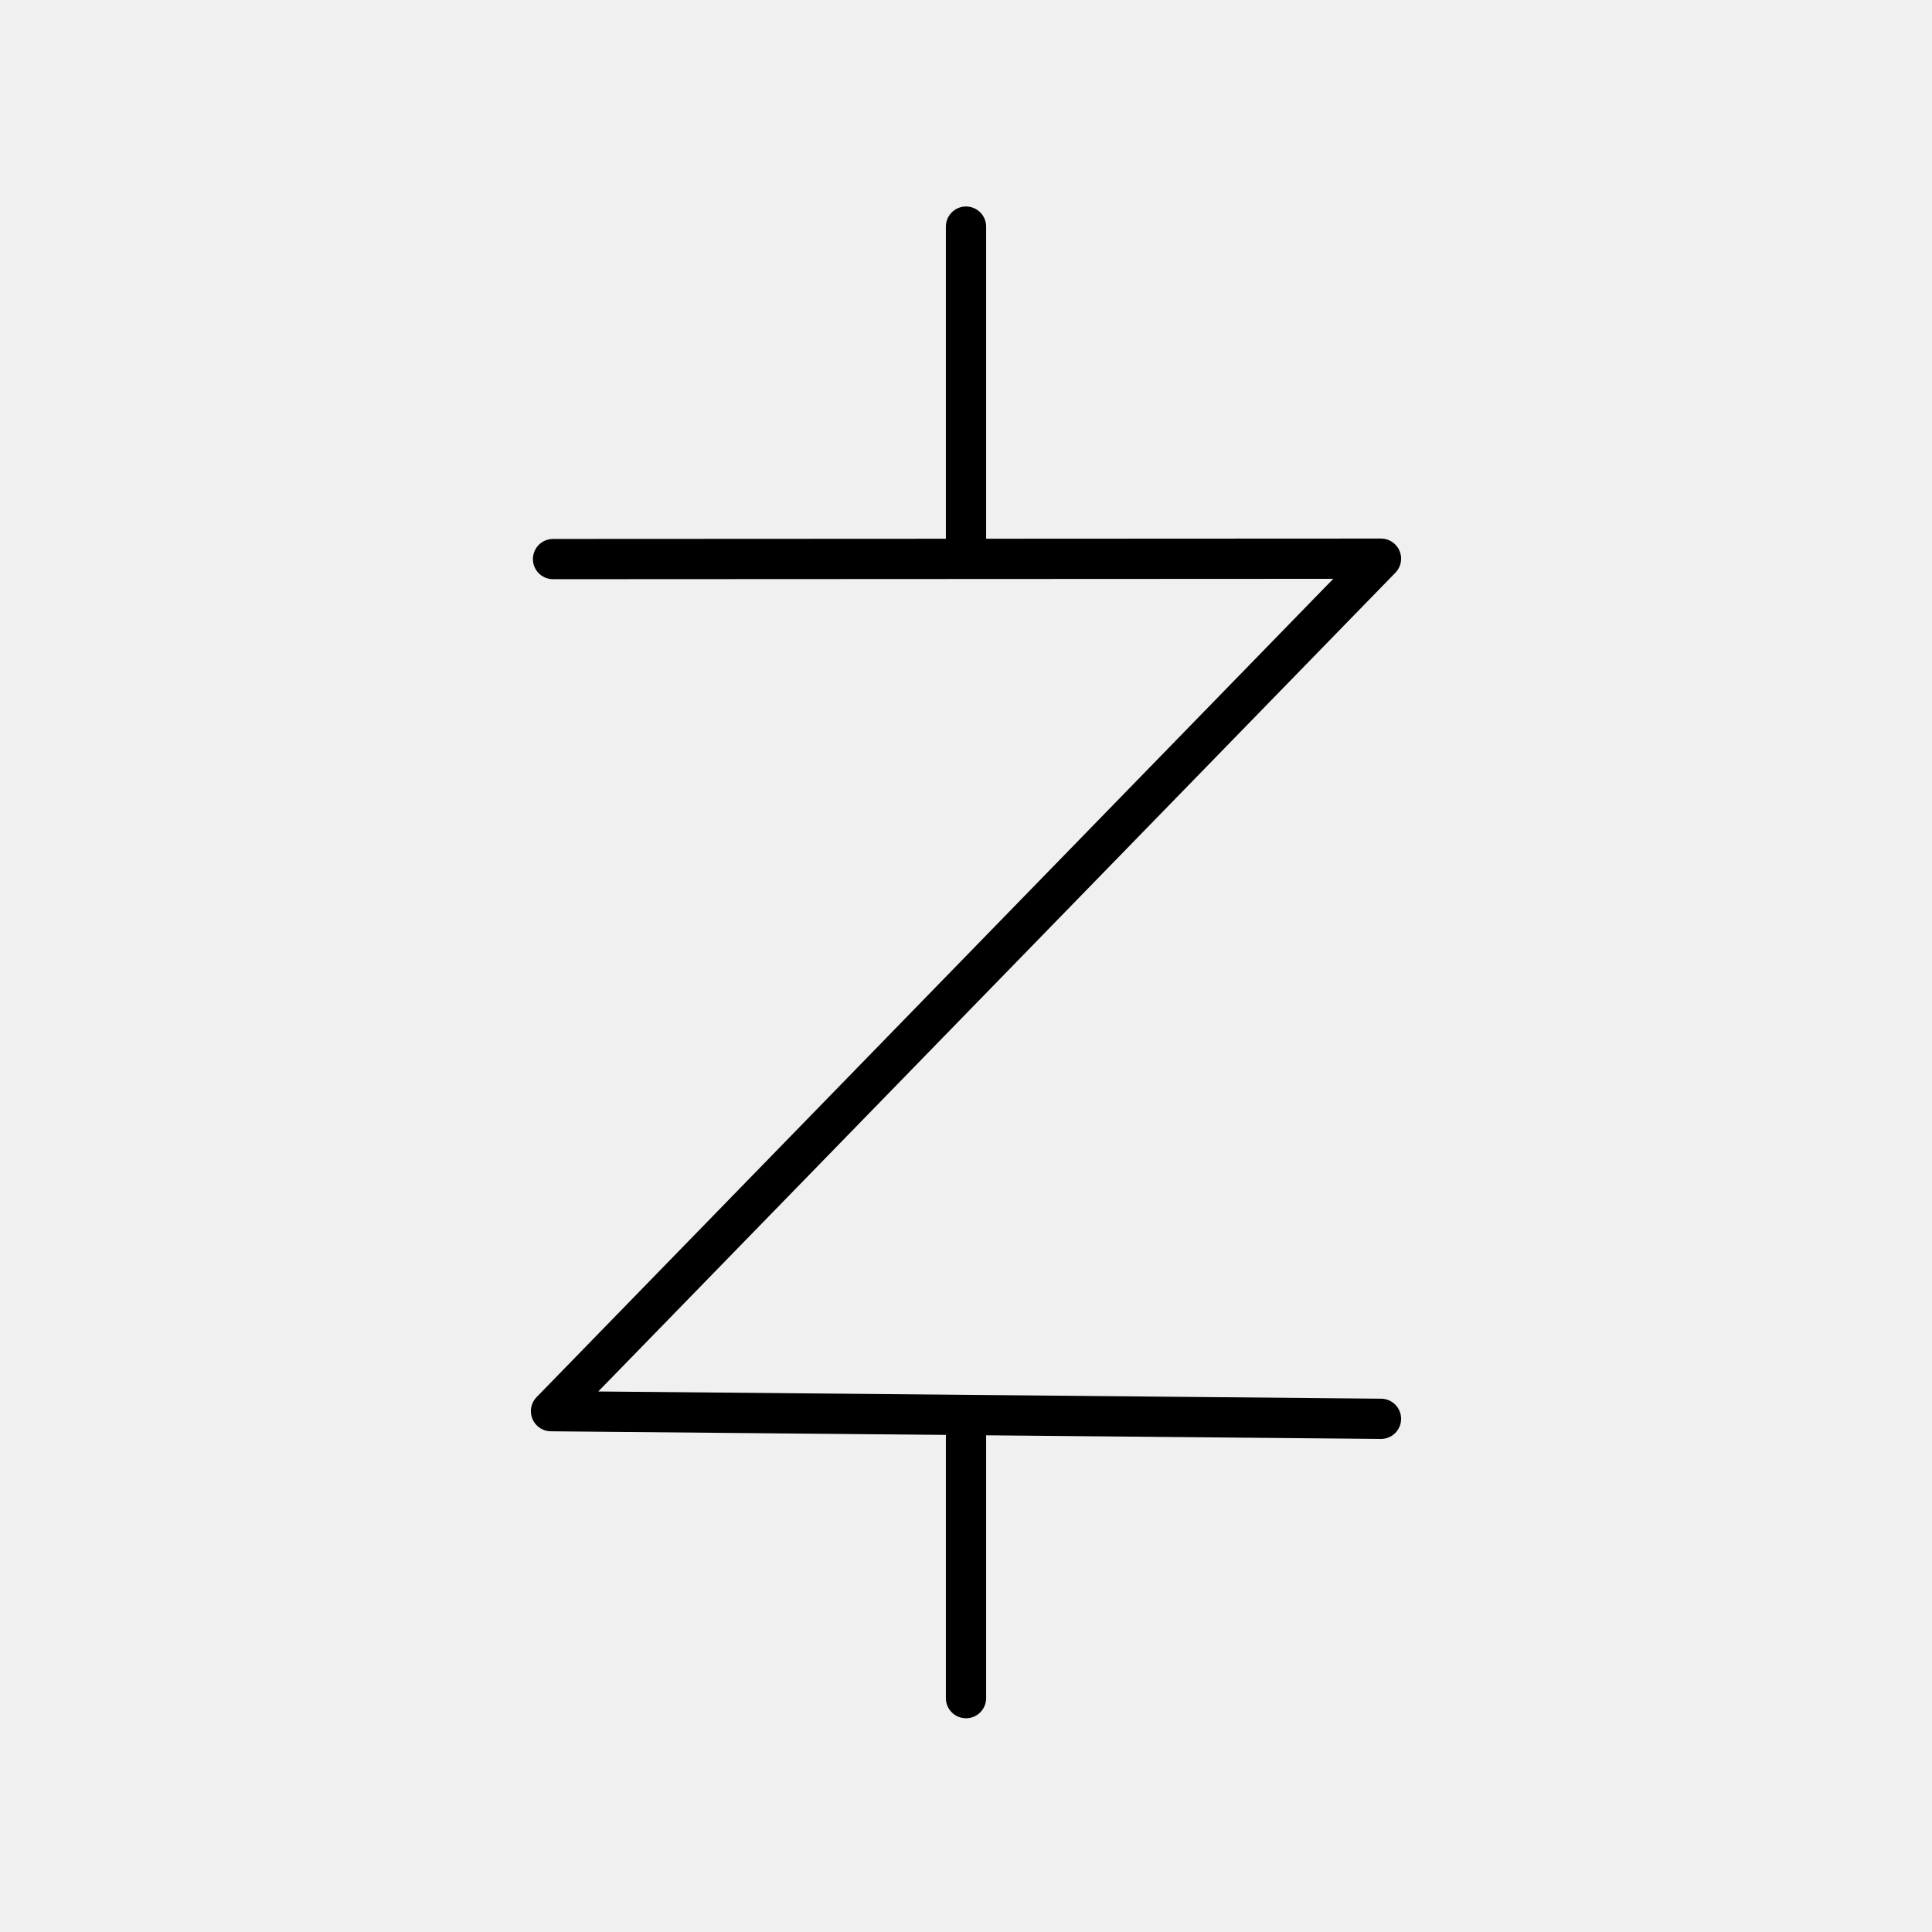
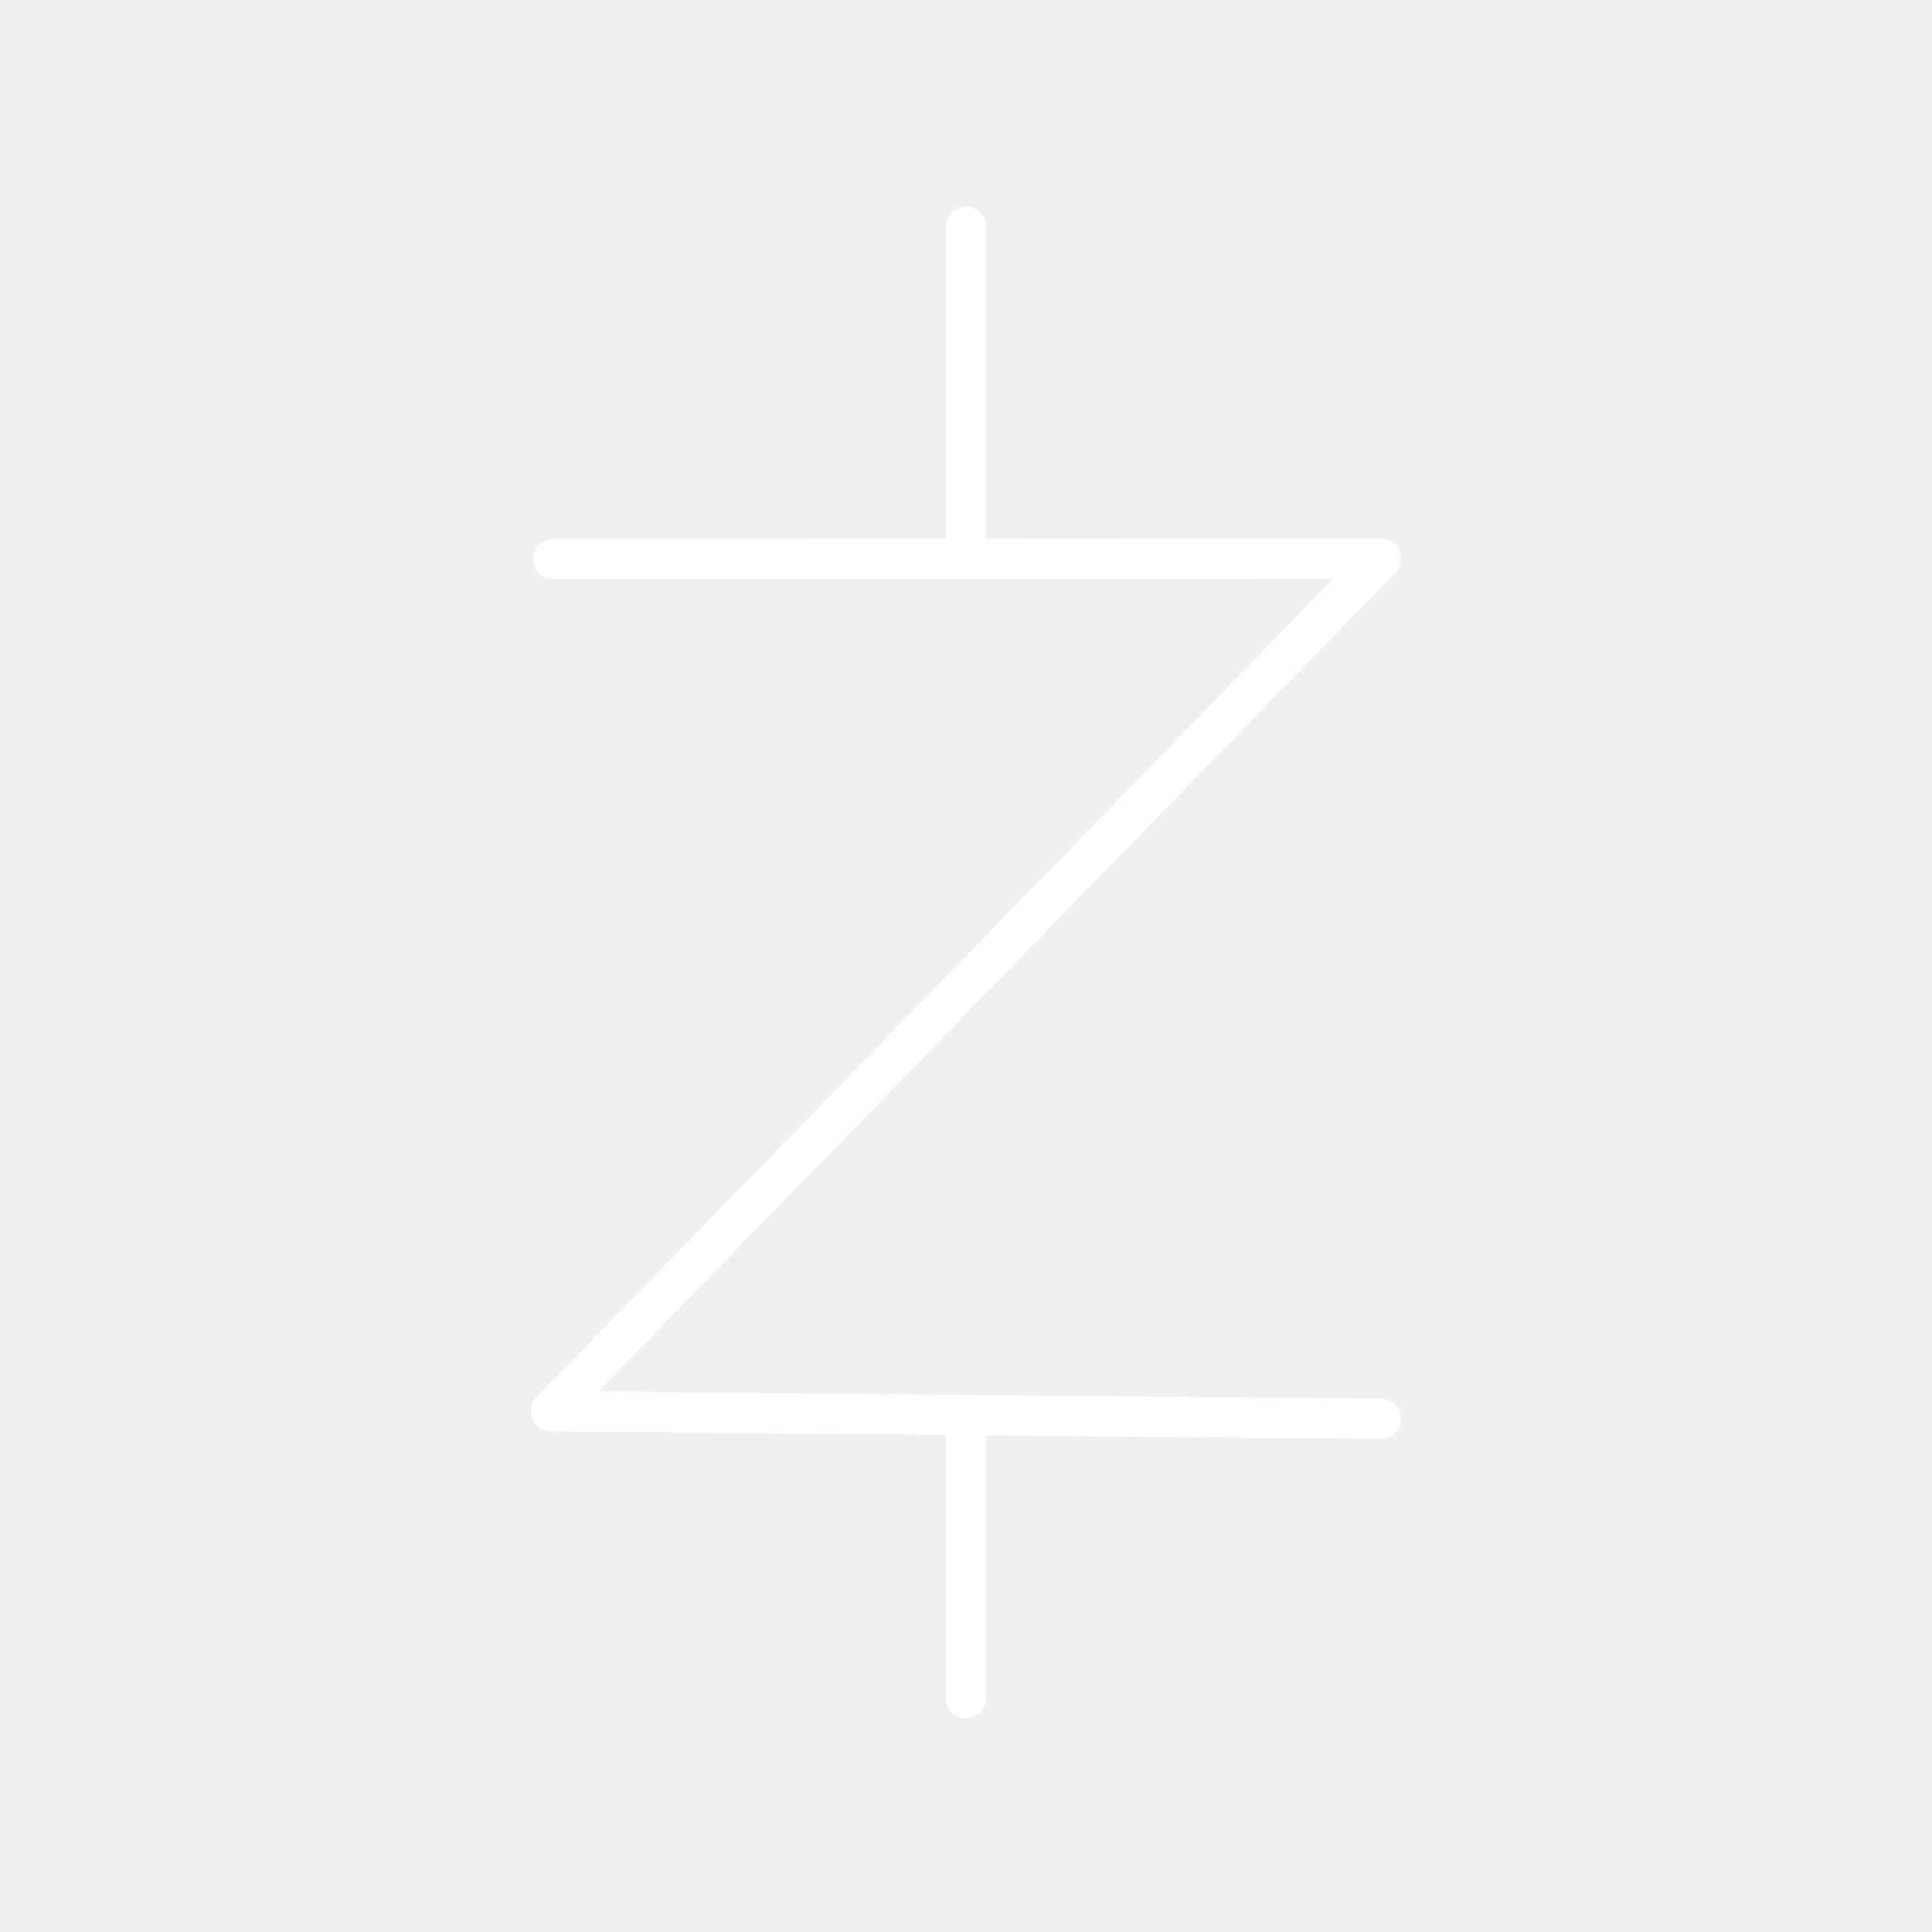
<svg xmlns="http://www.w3.org/2000/svg" viewBox="0 0 48 48">
  <defs>
-     <style>.a{fill:none;stroke:#000;stroke-linecap:round;stroke-linejoin:round;}</style>
+     <style>.a{fill:none;stroke:#fff;stroke-linecap:round;stroke-linejoin:round;}</style>
  </defs>
  <path class="a" d="M13.74,13.89L34.31,13.88L13.69,35.06L34.31,35.25" />
  <path class="a" d="M24.00,35.25L24.00,42.19" />
  <path class="a" d="M24.00,5.63L24.00,13.88" />
</svg>
